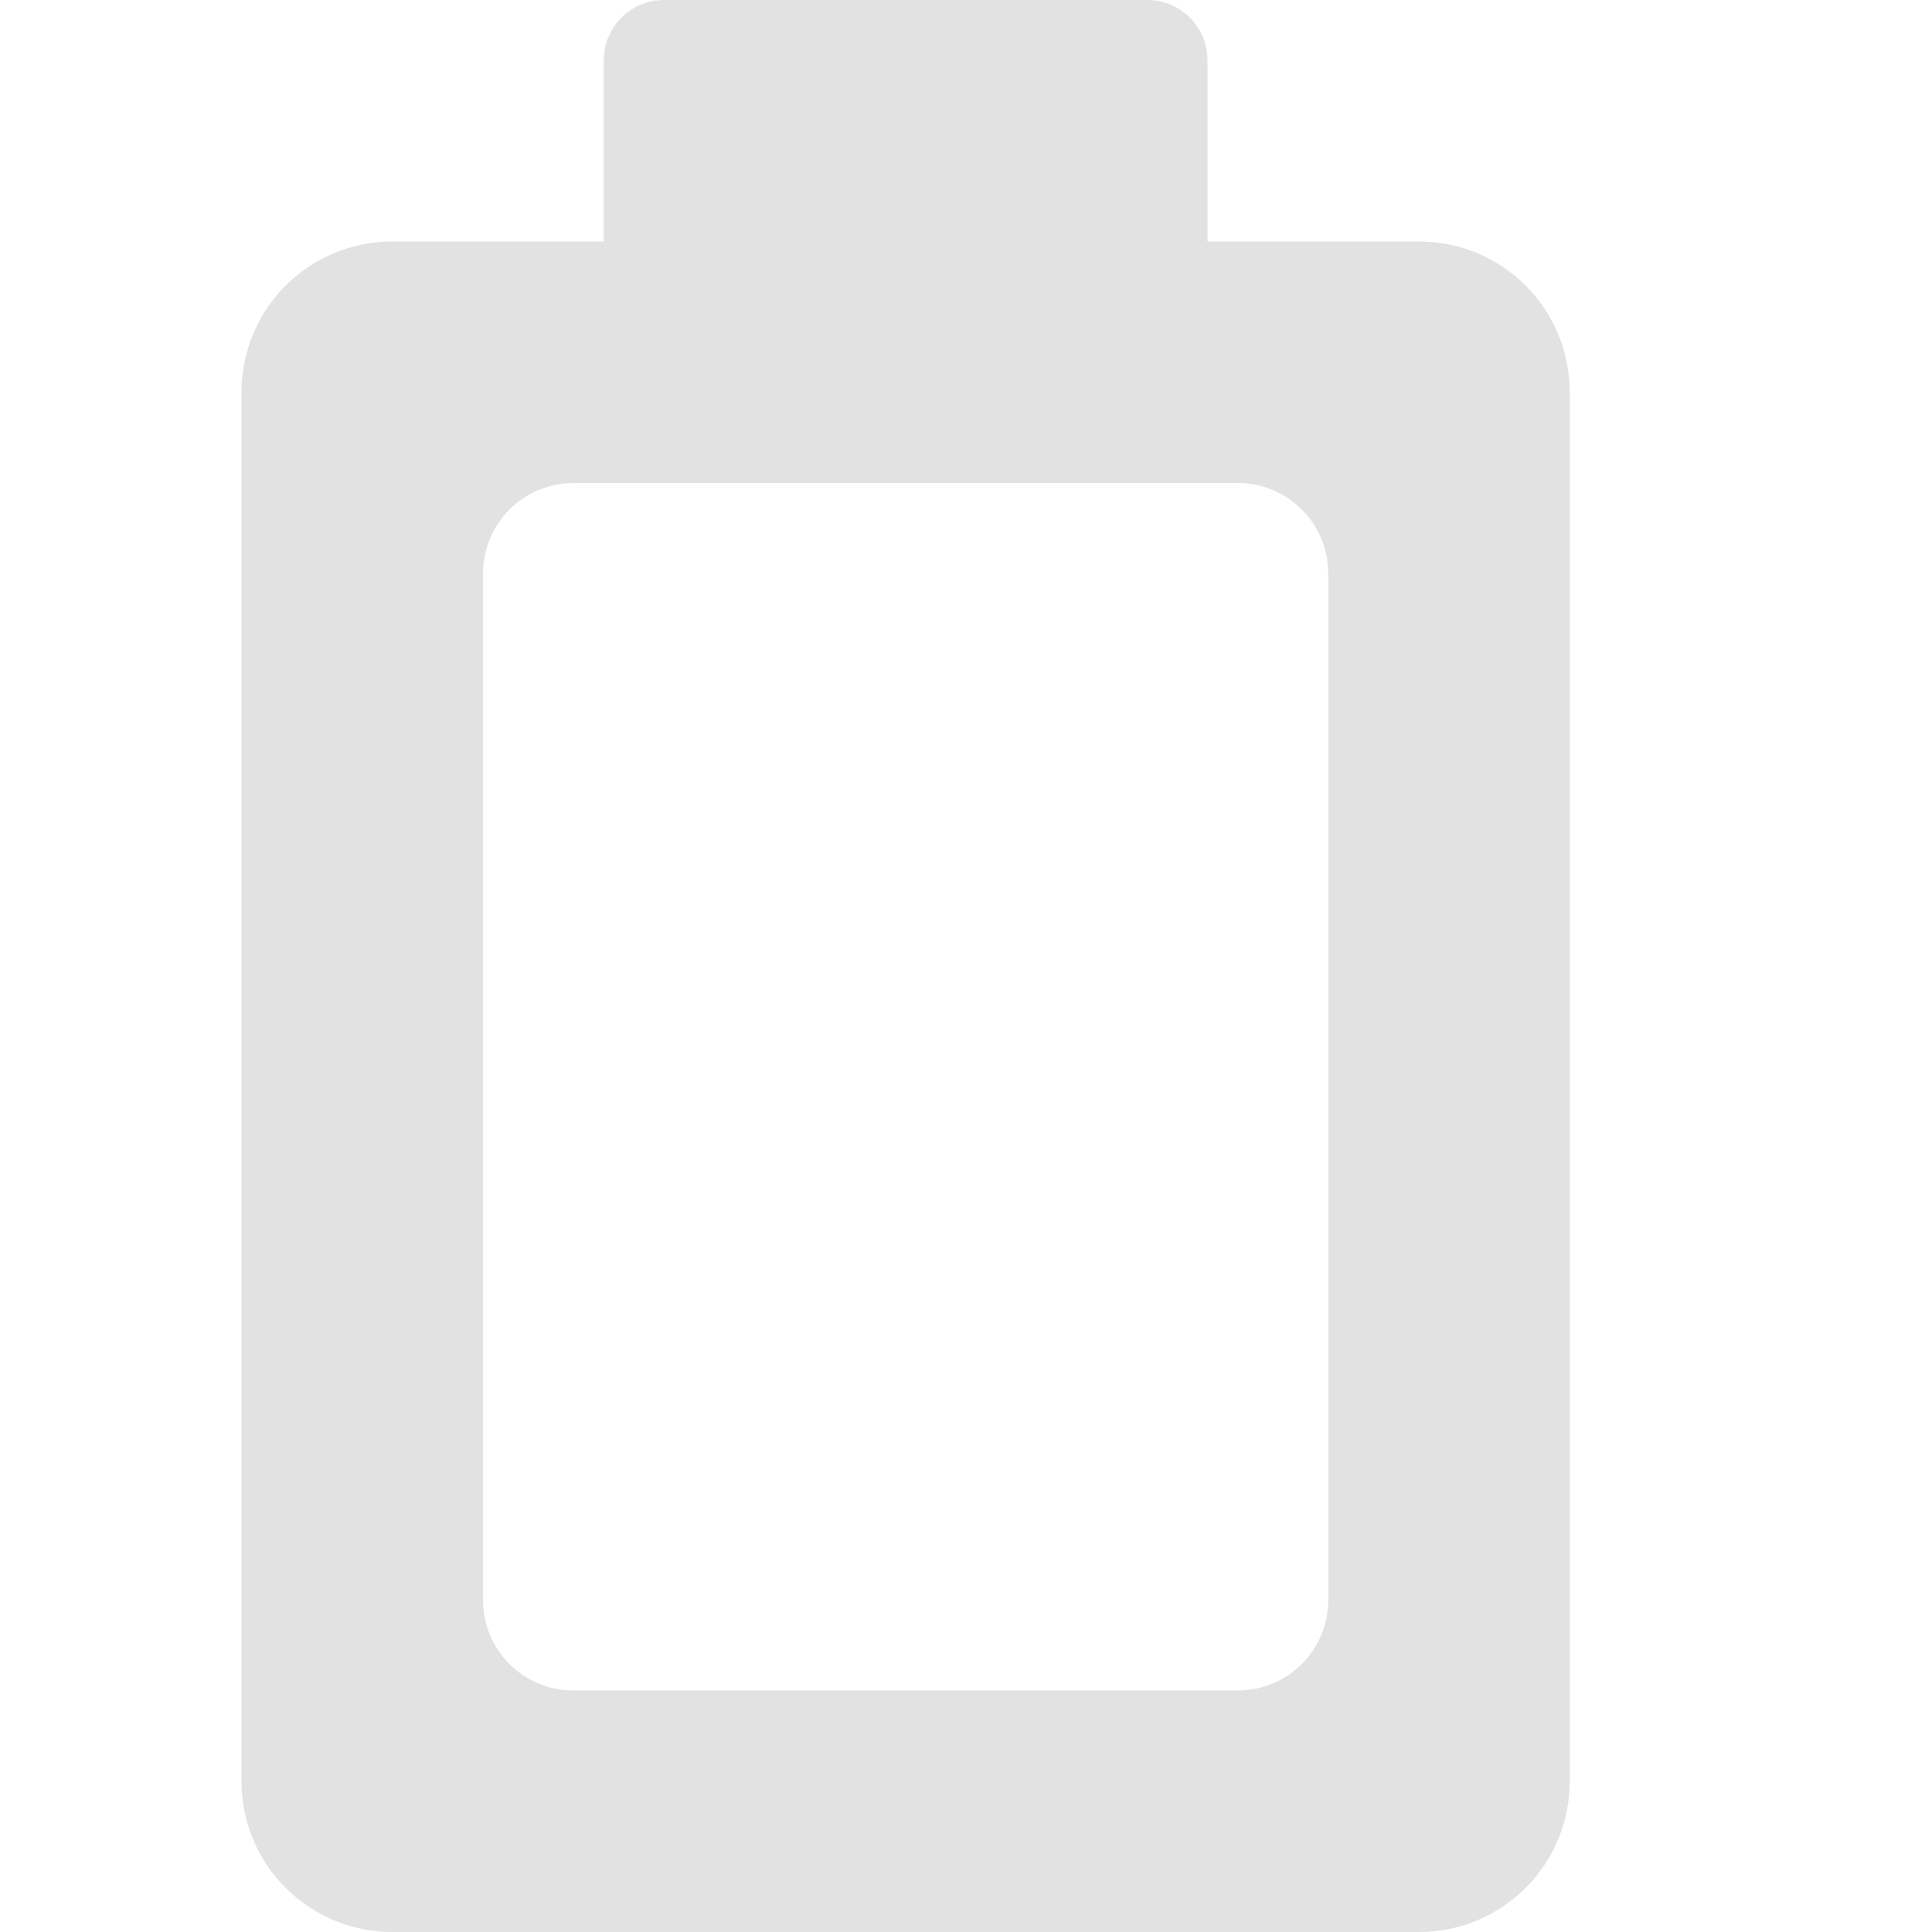
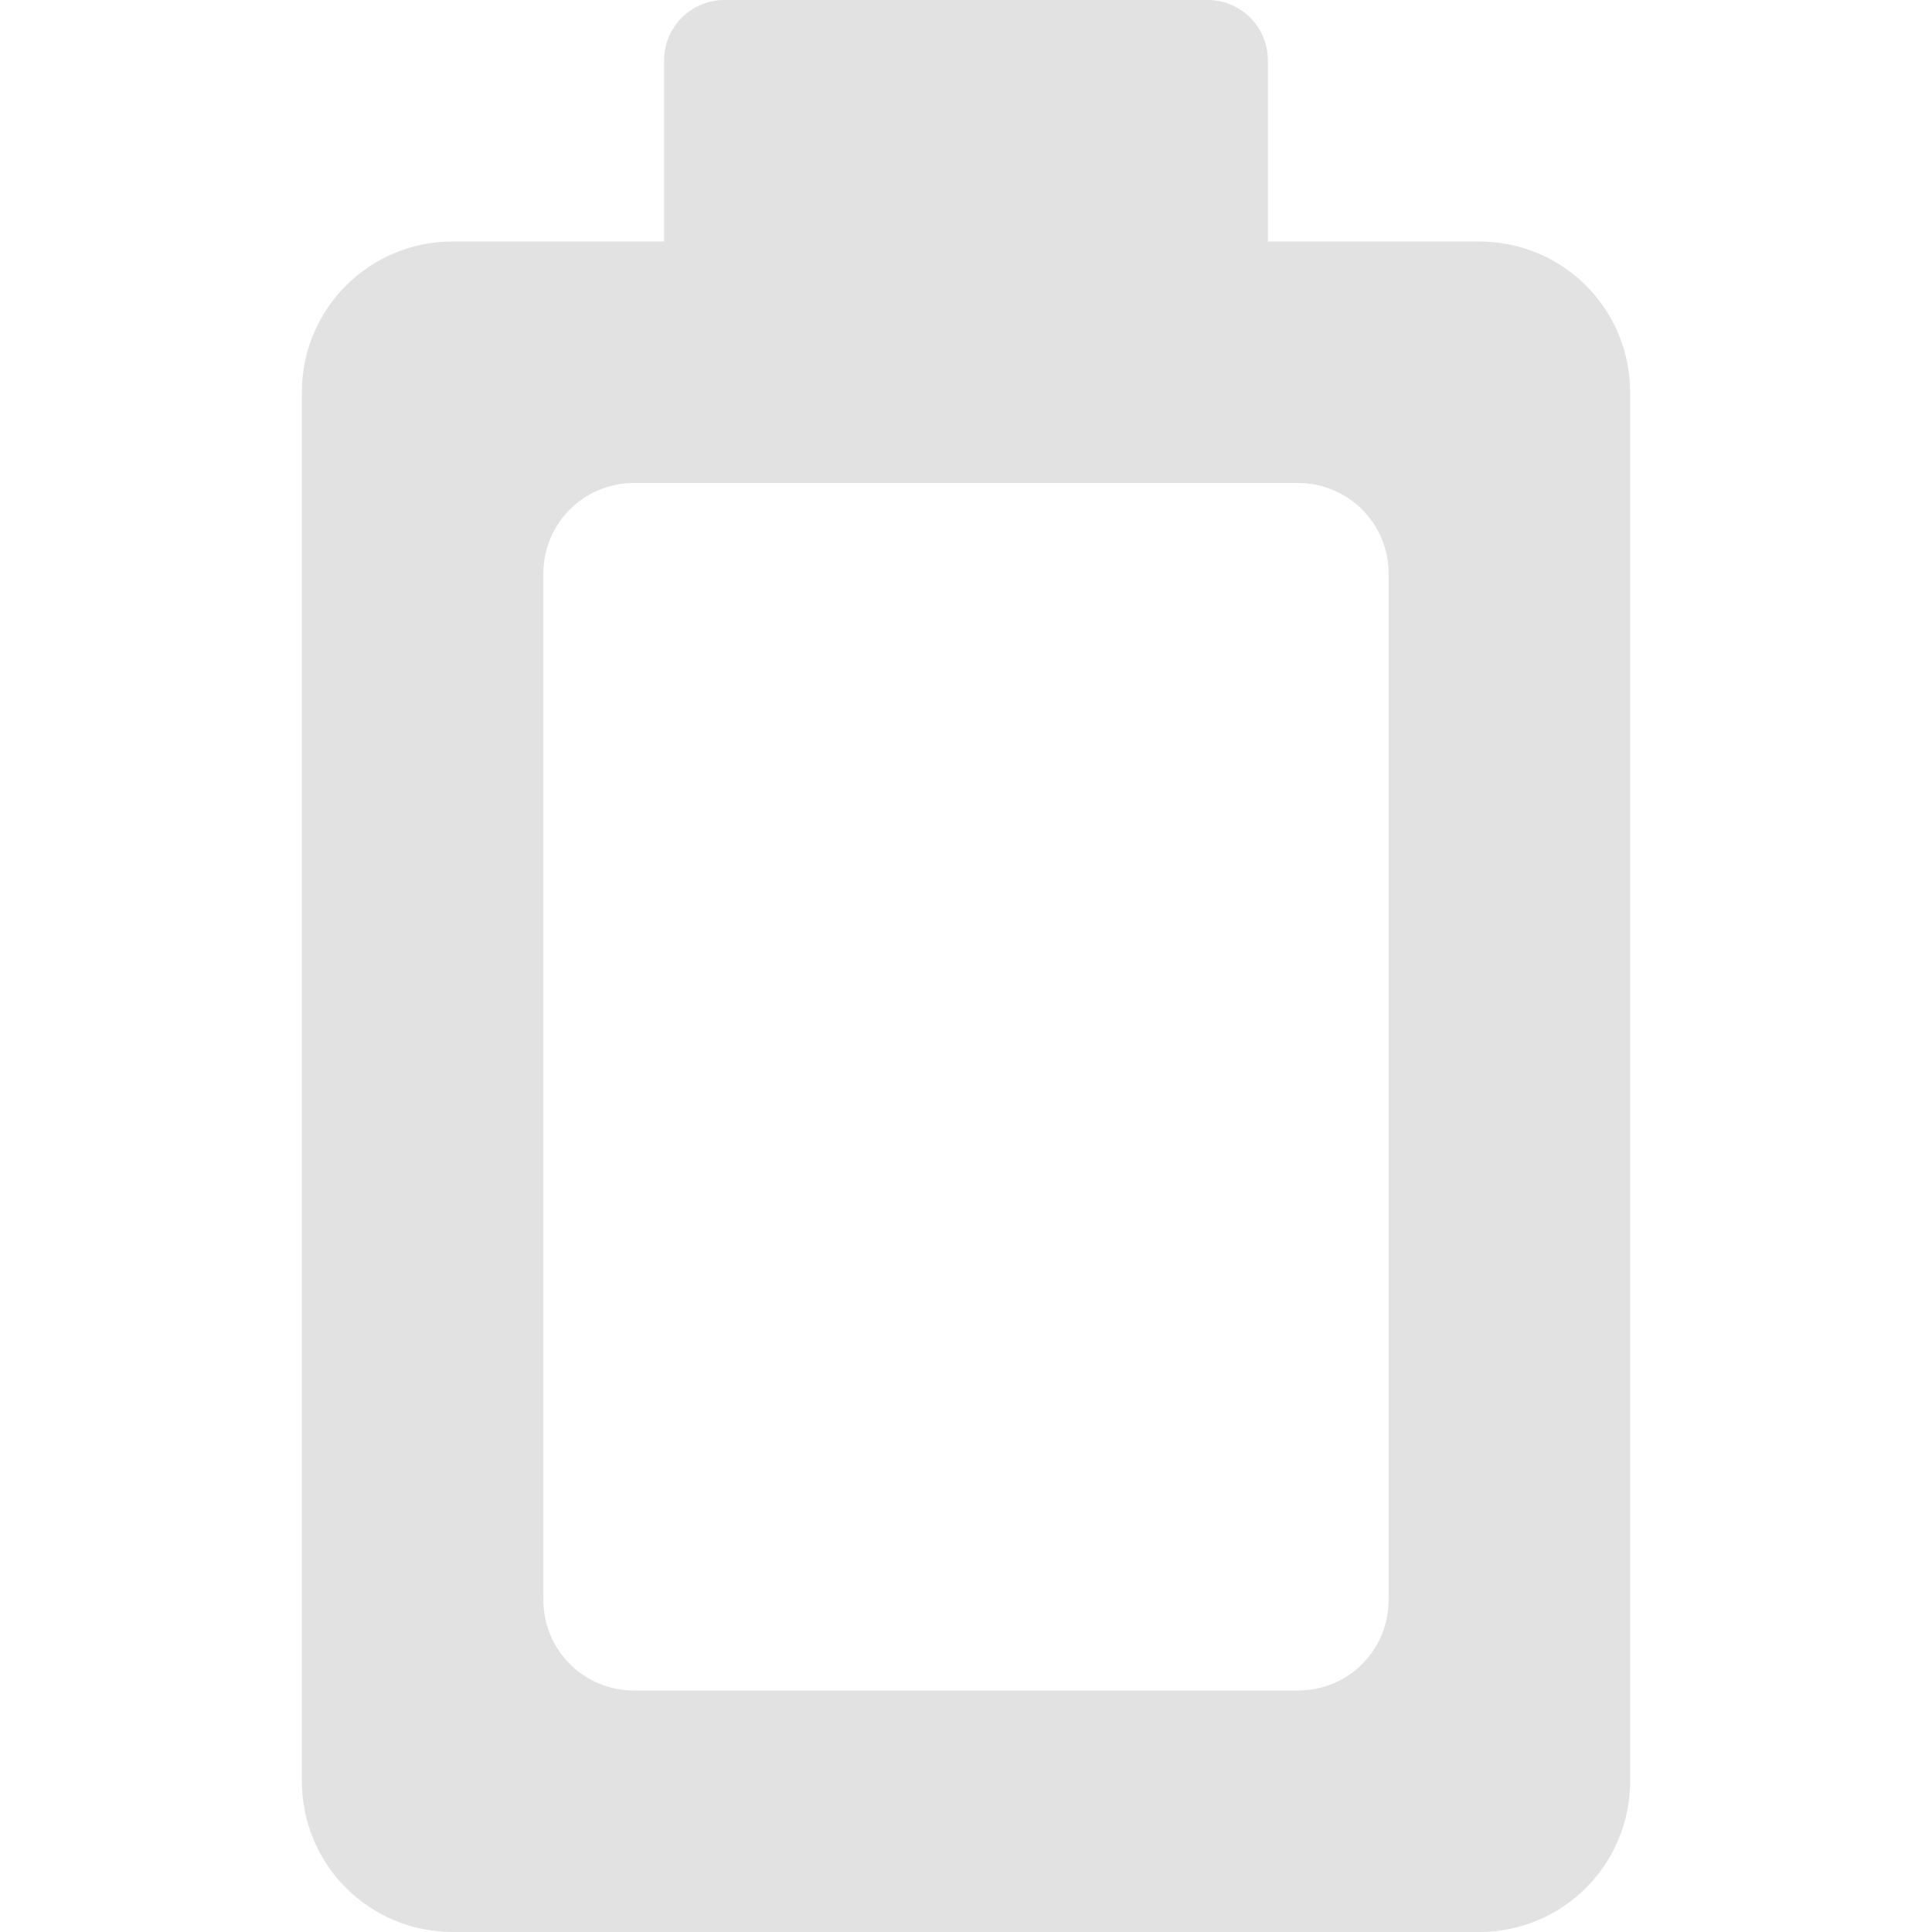
- <svg xmlns="http://www.w3.org/2000/svg" width="16" height="16" id="svg2" version="1.0" style="display:inline">
-   <defs id="defs4" />
-   <g id="layer1" style="display:inline" transform="translate(0,-6)">
-     <path style="fill:#bebebe;fill-opacity:1;stroke:none;display:inline;opacity:0.45" d="M 2,20.75 C 2,21.442 2.558,22 3.25,22 l 8.5,0 C 12.443,22 13,21.442 13,20.75 L 13,9.25 C 13,8.557 12.443,8 11.75,8 L 10,8 10,7 10,6.5 C 10,6.223 9.777,6 9.5,6 L 9,6 6,6 5.5,6 C 5.223,6 5,6.223 5,6.5 L 5,7 5,8 3.25,8 C 2.558,8 2,8.557 2,9.25 l 0,11.5 z m 2,-1.5 0,-8.5 C 4,10.335 4.335,10 4.75,10 l 5.5,0 c 0.415,0 0.75,0.335 0.75,0.75 l 0,8.5 C 11,19.666 10.665,20 10.25,20 l -5.5,0 C 4.335,20 4,19.666 4,19.25 z" id="path3775" />
-   </g>
+ <svg xmlns="http://www.w3.org/2000/svg" height="16" width="16" version="1.1">
+   <path opacity=".45" d="m2.5 14.75c0 0.692 0.557 1.25 1.25 1.25h8.5c0.692 0 1.25-0.558 1.25-1.25v-11.5c0-0.693-0.558-1.25-1.25-1.25h-1.75v-1.5c0-0.277-0.223-0.5-0.5-0.5h-4c-0.277 0-0.5 0.223-0.5 0.5v1.5h-1.75c-0.693 0-1.25 0.557-1.25 1.25zm2-1.5v-8.5c0-0.416 0.335-0.75 0.75-0.75h5.5c0.415 0 0.75 0.335 0.75 0.75v8.5c0 0.416-0.334 0.75-0.75 0.75h-5.5c-0.415 0-0.75-0.334-0.75-0.75z" fill="#bebebe" />
</svg>
